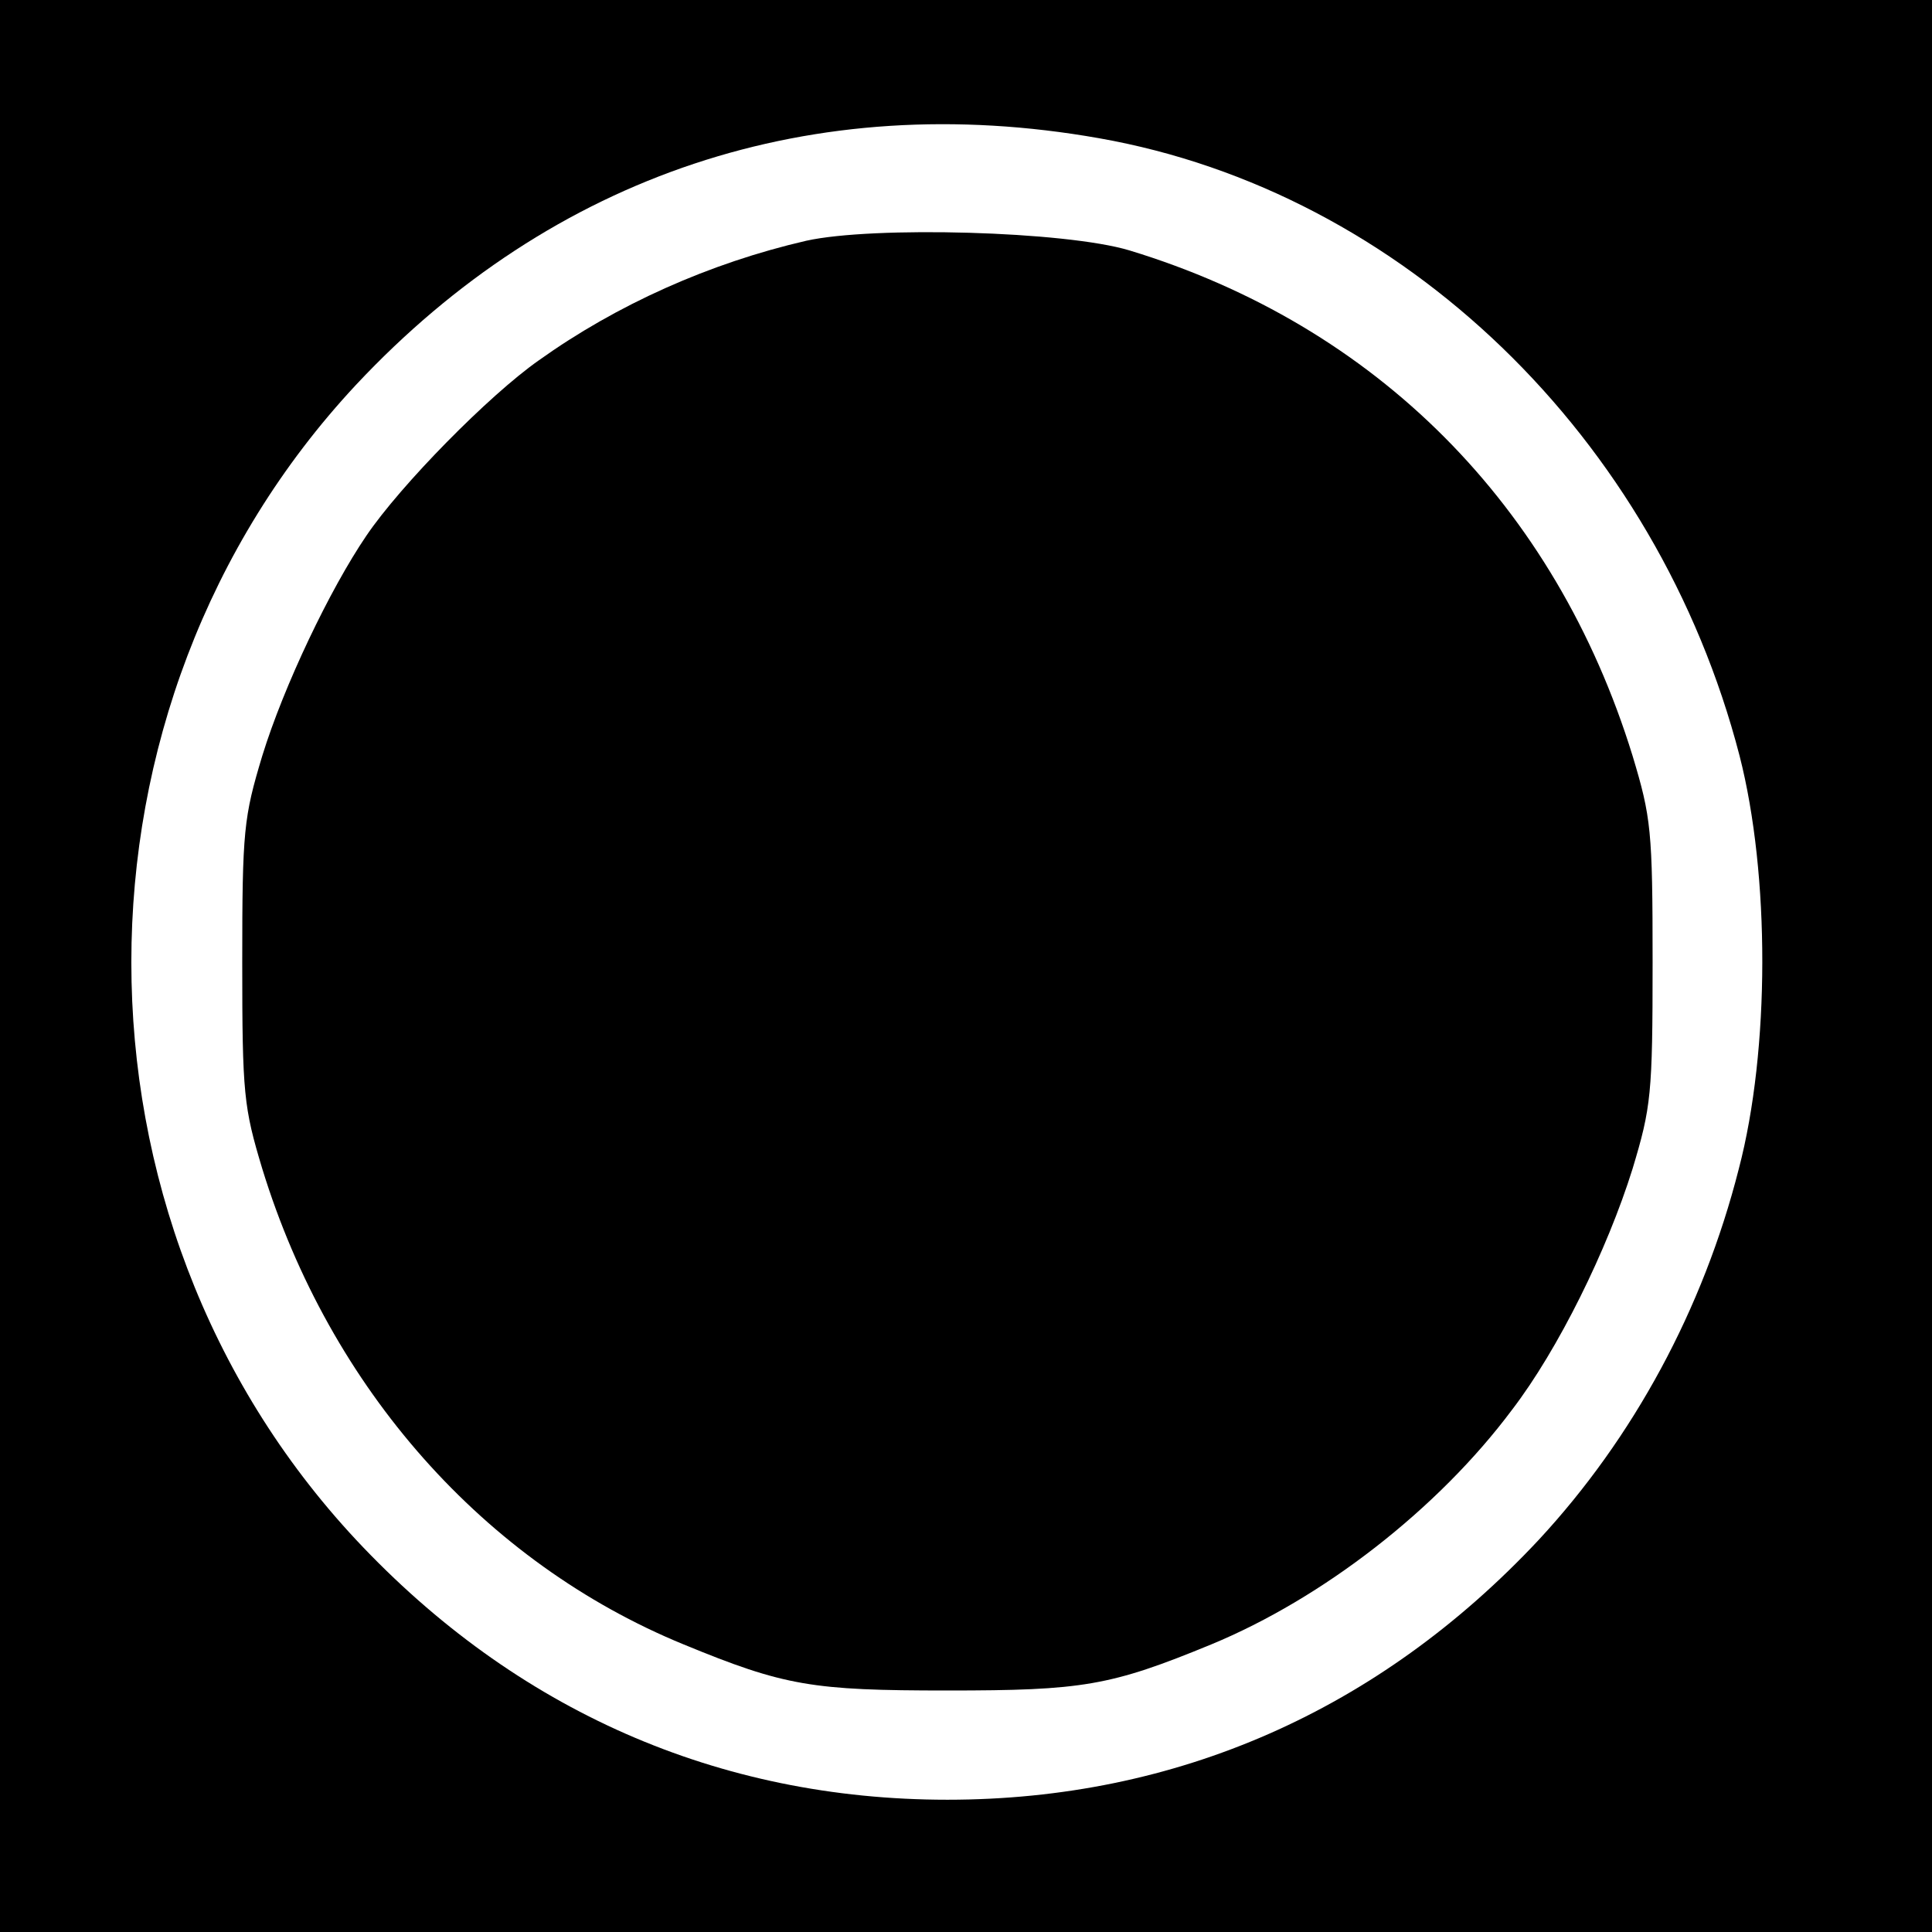
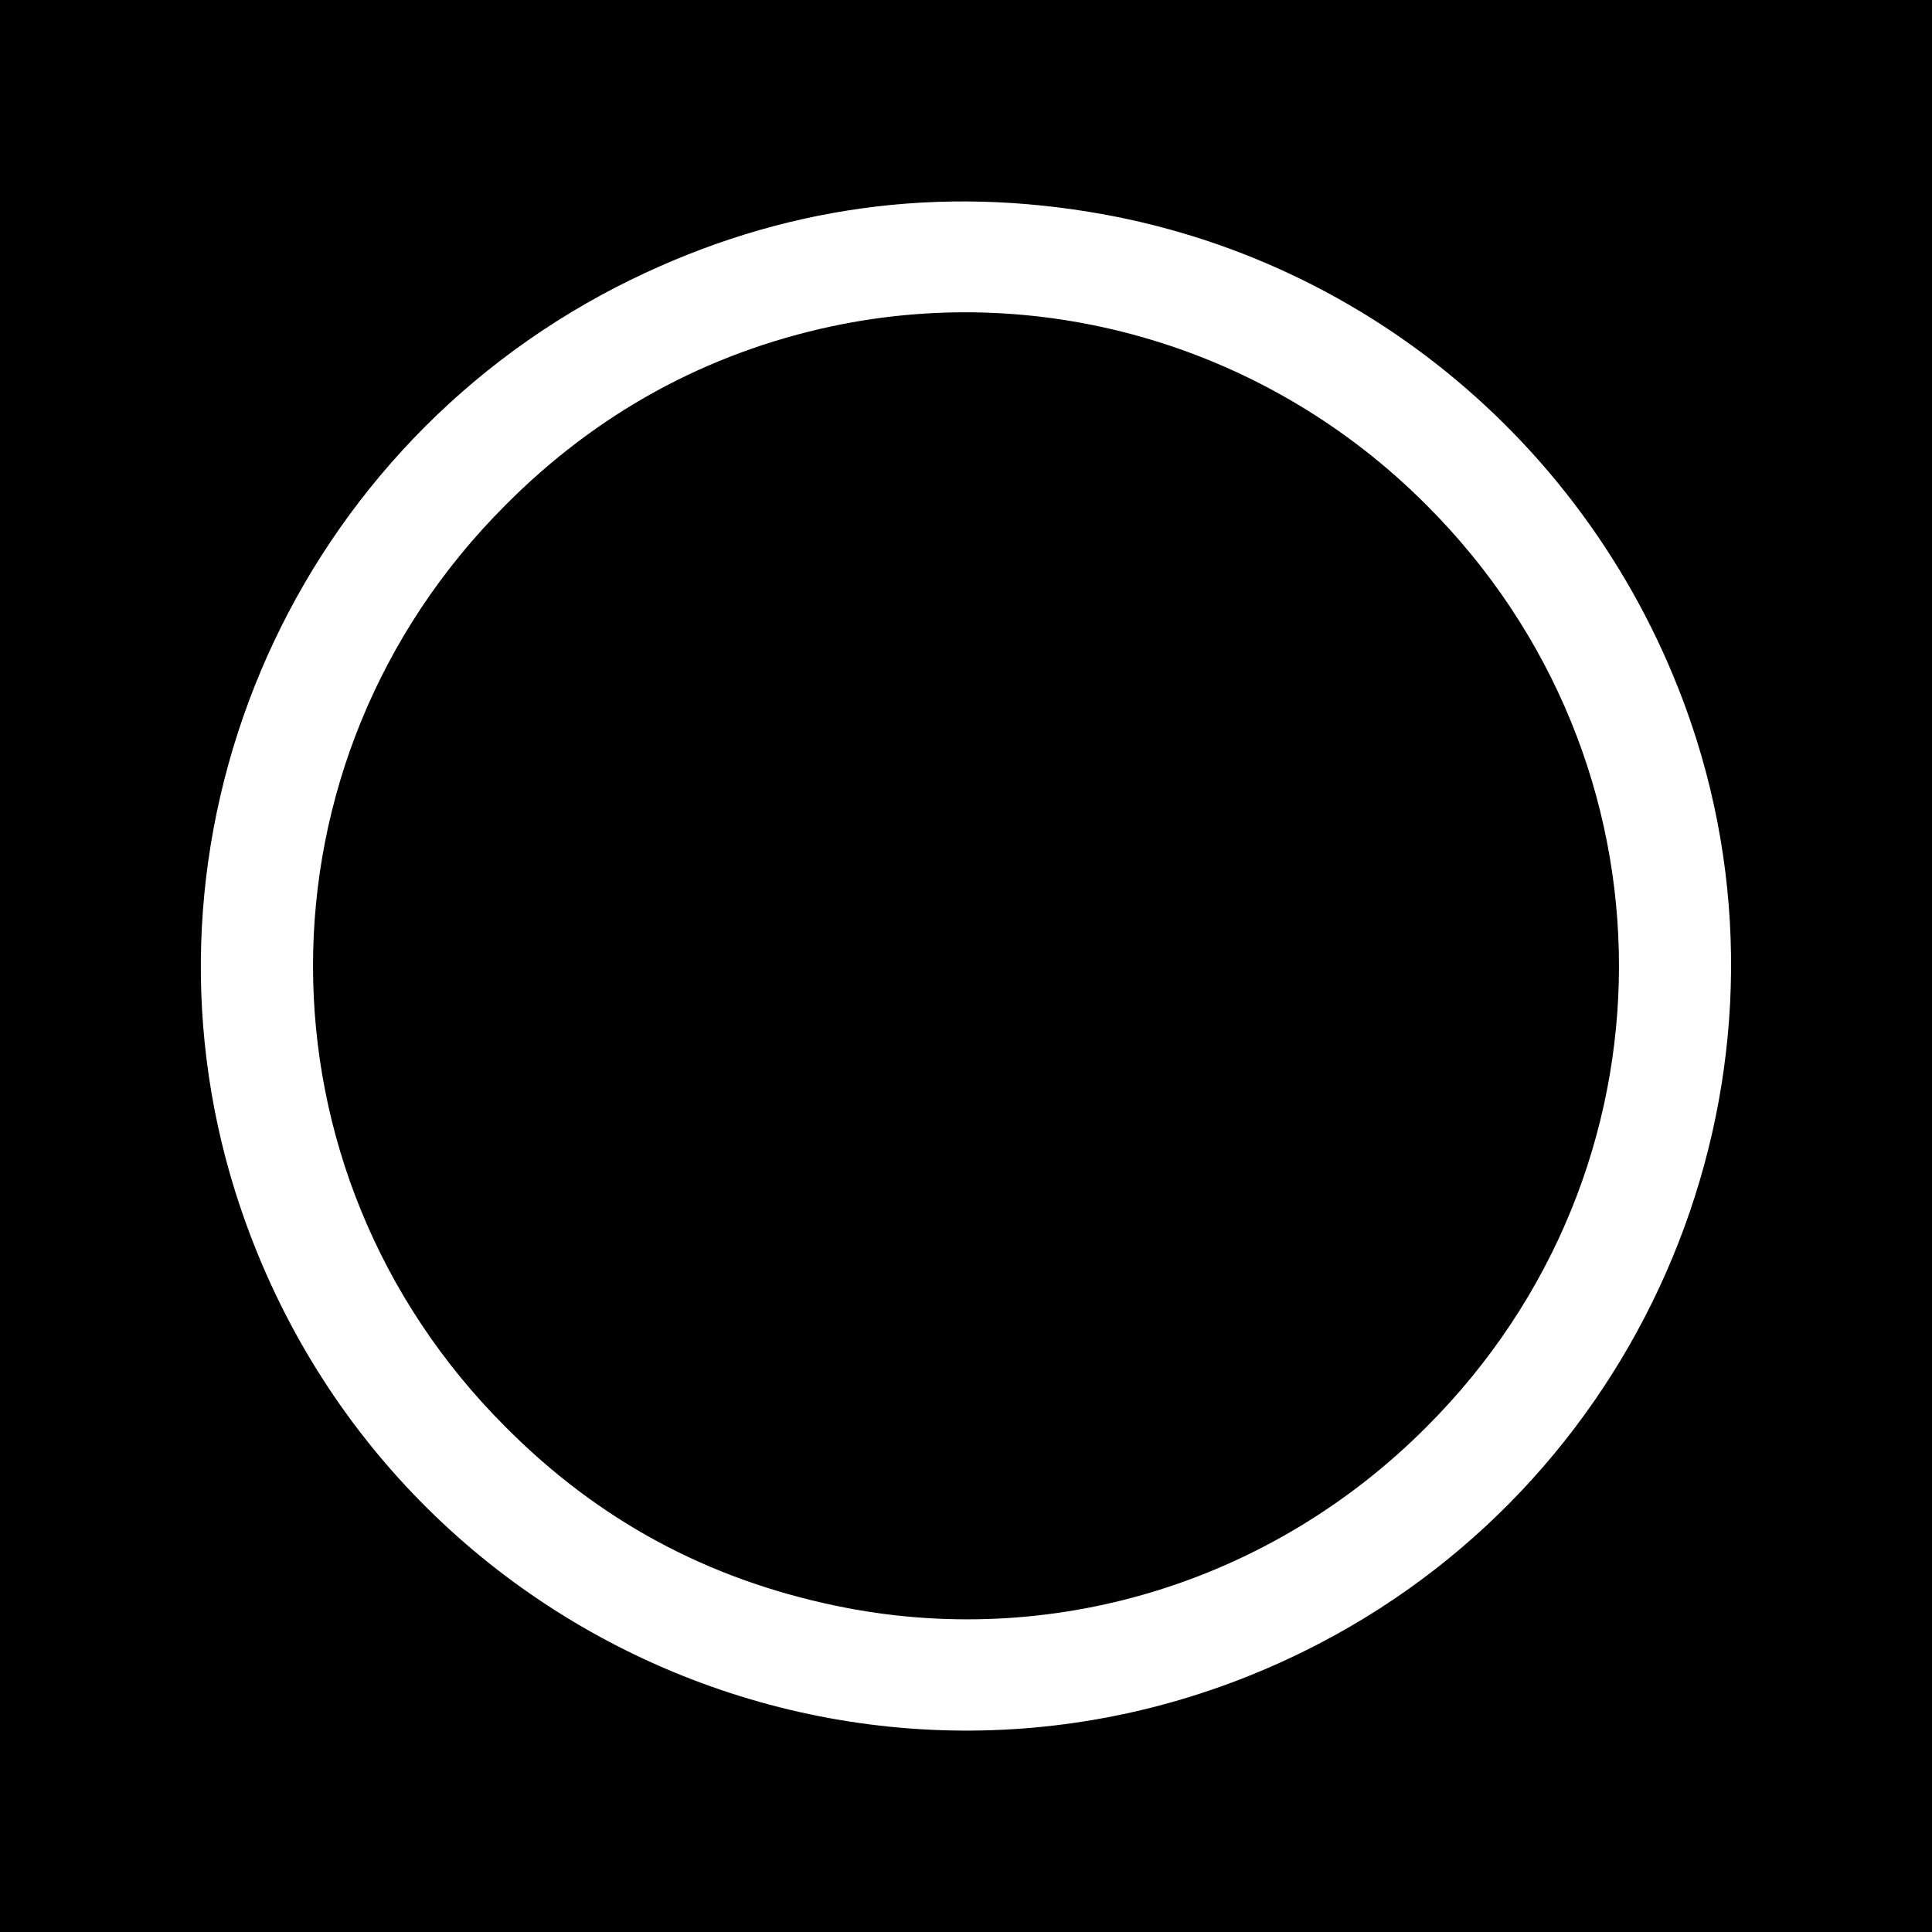
<svg xmlns="http://www.w3.org/2000/svg" version="1.0" width="260pt" height="260pt" viewBox="0 0 260 260" preserveAspectRatio="xMidYMid meet">
  <g transform="translate(0,260) scale(0.1,-0.1)" fill="#000000" stroke="none">
-     <path d="M0 1300 l0 -1300 1300 0 1300 0 0 1300 0 1300 -1300 0 -1300 0 0 -1300z m1479 1114 c409 -72 751 -403 862 -831 41 -160 41 -396 -1 -556 -48 -189 -142 -362 -269 -499 -215 -230 -488 -350 -796 -350 -308 0 -581 120 -796 350 -403 432 -403 1122 0 1554 265 283 615 400 1000 332z" />
-     <path d="M1085 2276 c-130 -30 -255 -86 -360 -161 -67 -47 -186 -168 -232 -236 -49 -72 -111 -202 -140 -296 -25 -83 -27 -100 -27 -278 0 -178 2 -195 27 -278 91 -296 299 -530 567 -640 136 -56 173 -62 355 -62 182 0 219 6 355 62 150 62 305 182 405 316 62 81 128 215 162 324 25 83 27 100 27 278 0 178 -2 195 -27 278 -104 337 -345 579 -677 680 -86 26 -345 33 -435 13z" />
+     <path d="M0 1300 l0 -1300 1300 0 1300 0 0 1300 0 1300 -1300 0 -1300 0 0 -1300z m1465 1015 c384 -62 700 -337 818 -710 148 -470 -66 -986 -506 -1216 -570 -298 -1266 -8 -1460 606 -149 474 68 990 513 1219 201 103 414 137 635 101z" />
+     <path d="M1120 2161 c-169 -36 -317 -117 -440 -241 -345 -345 -345 -895 0 -1240 125 -126 272 -205 445 -241 288 -60 585 30 795 241 345 345 345 895 0 1240 -211 212 -512 302 -800 241z" />
  </g>
</svg>
